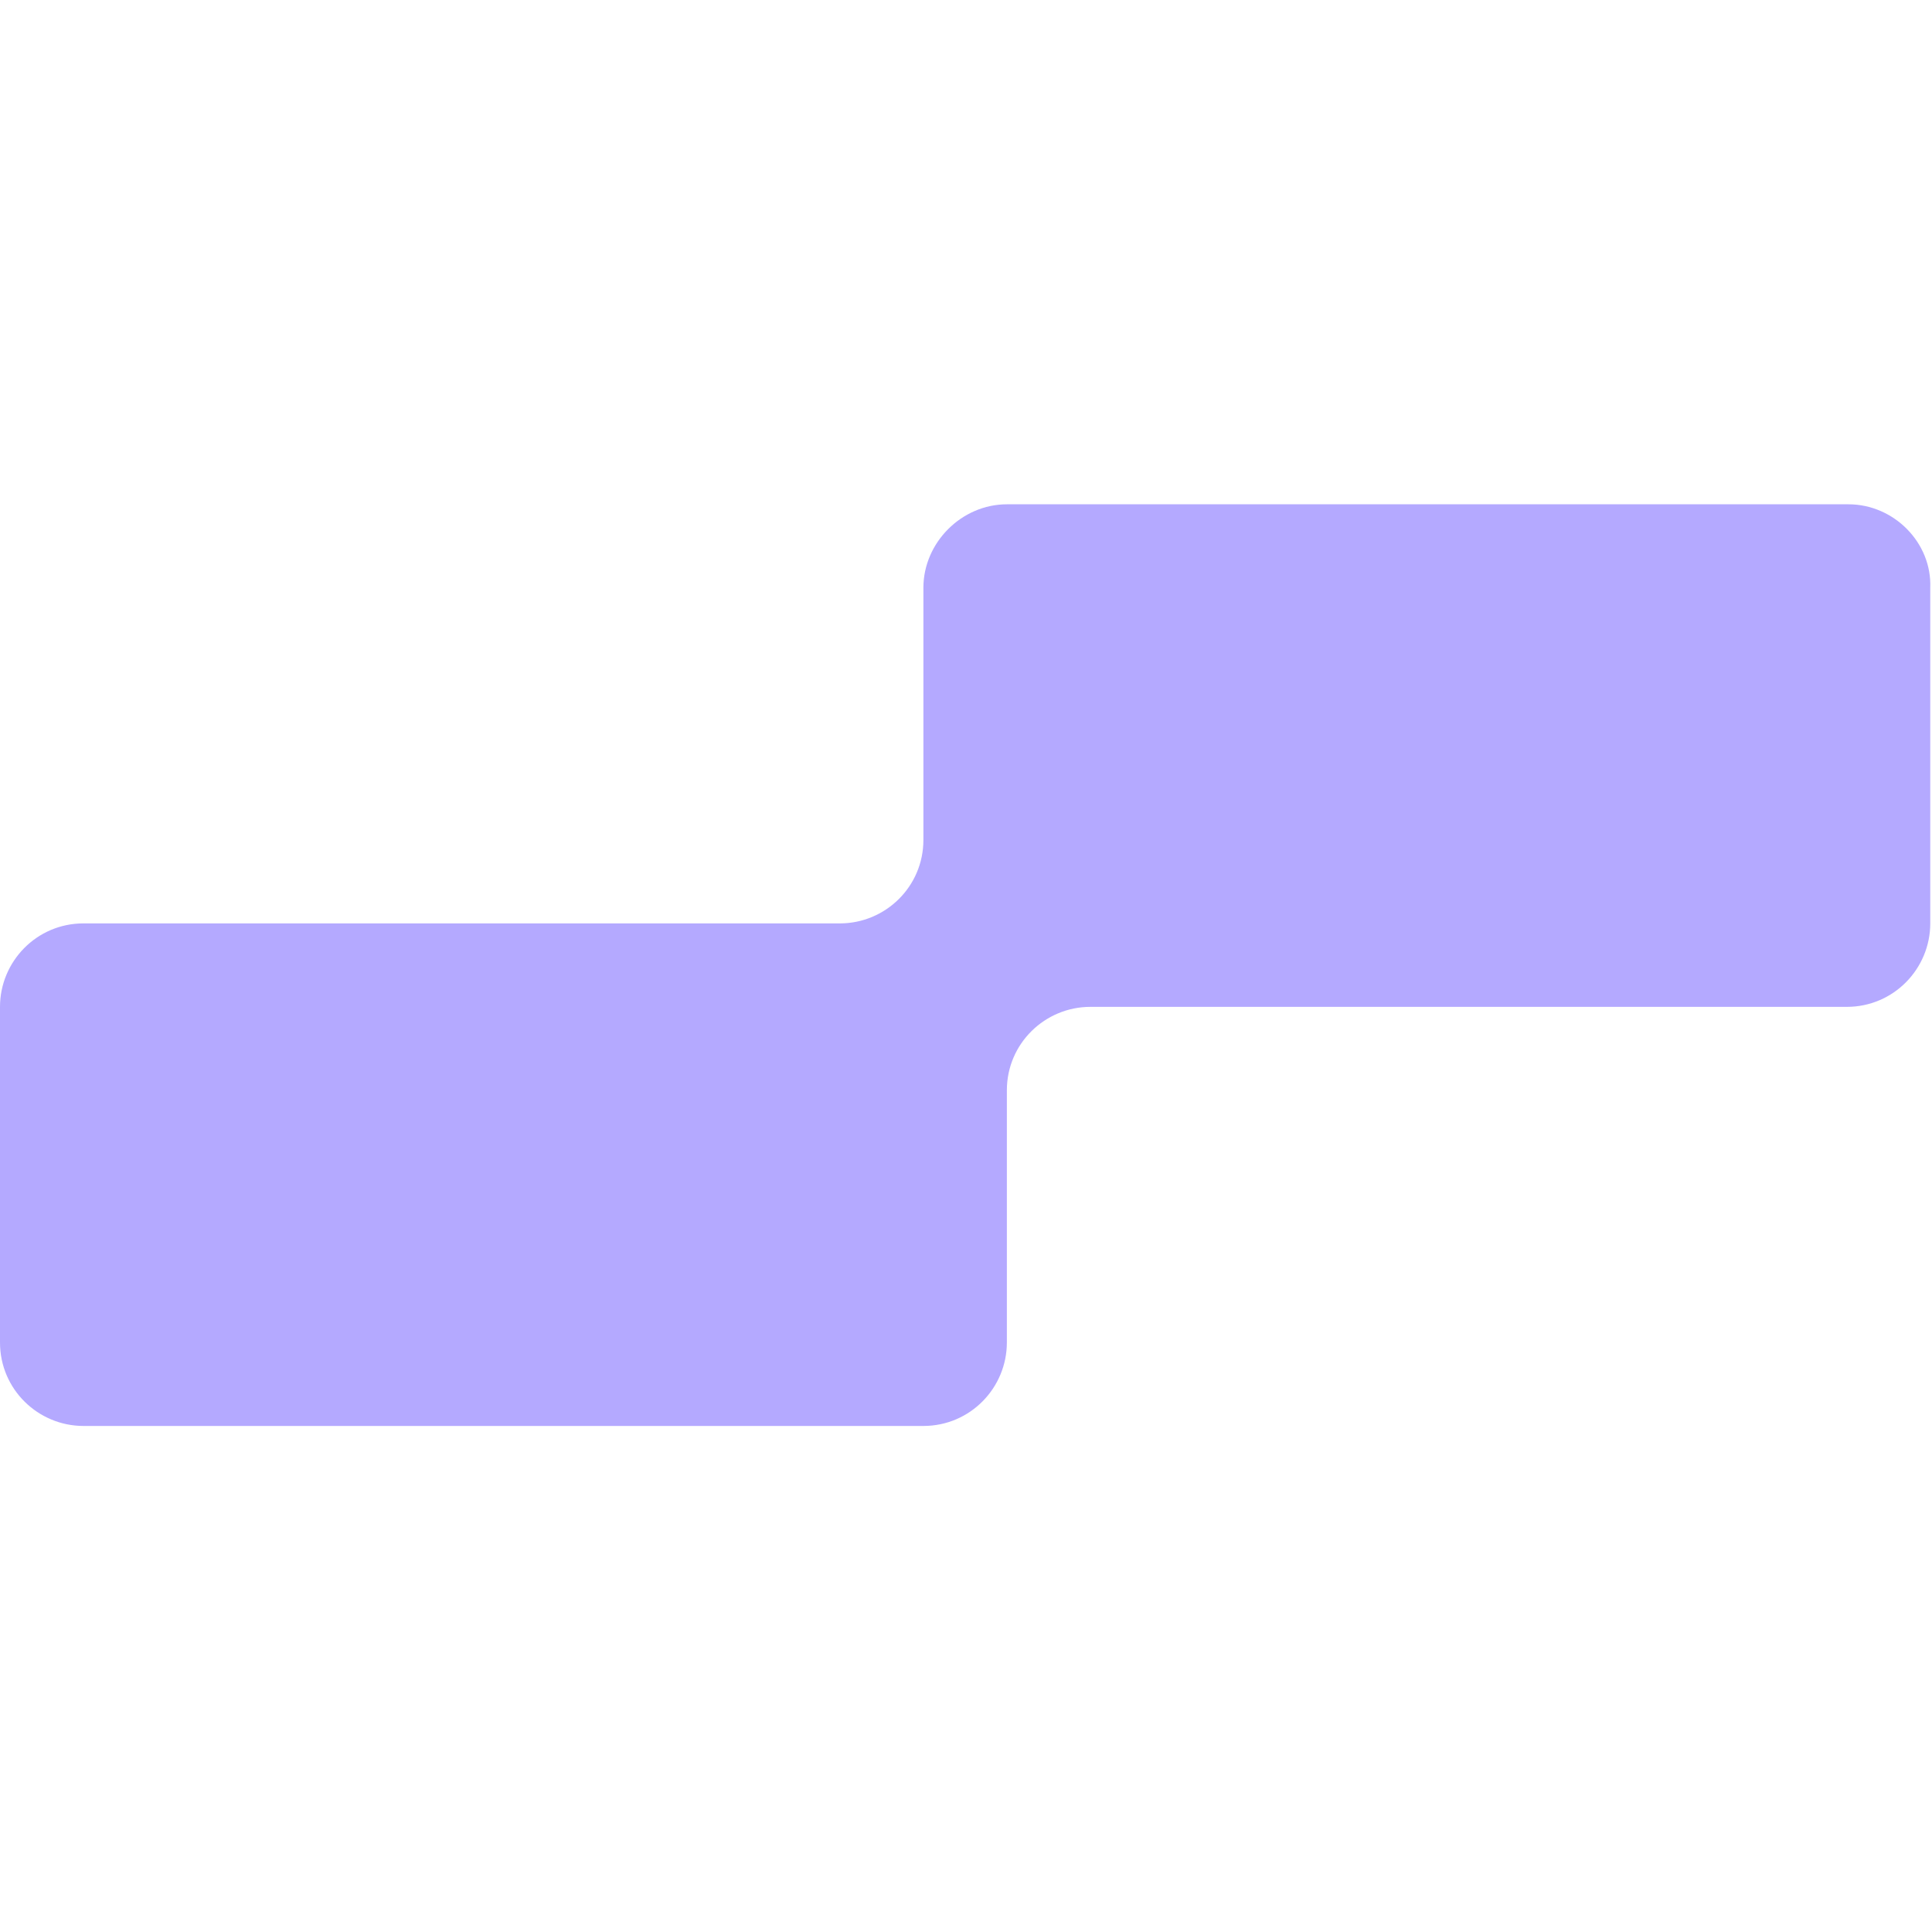
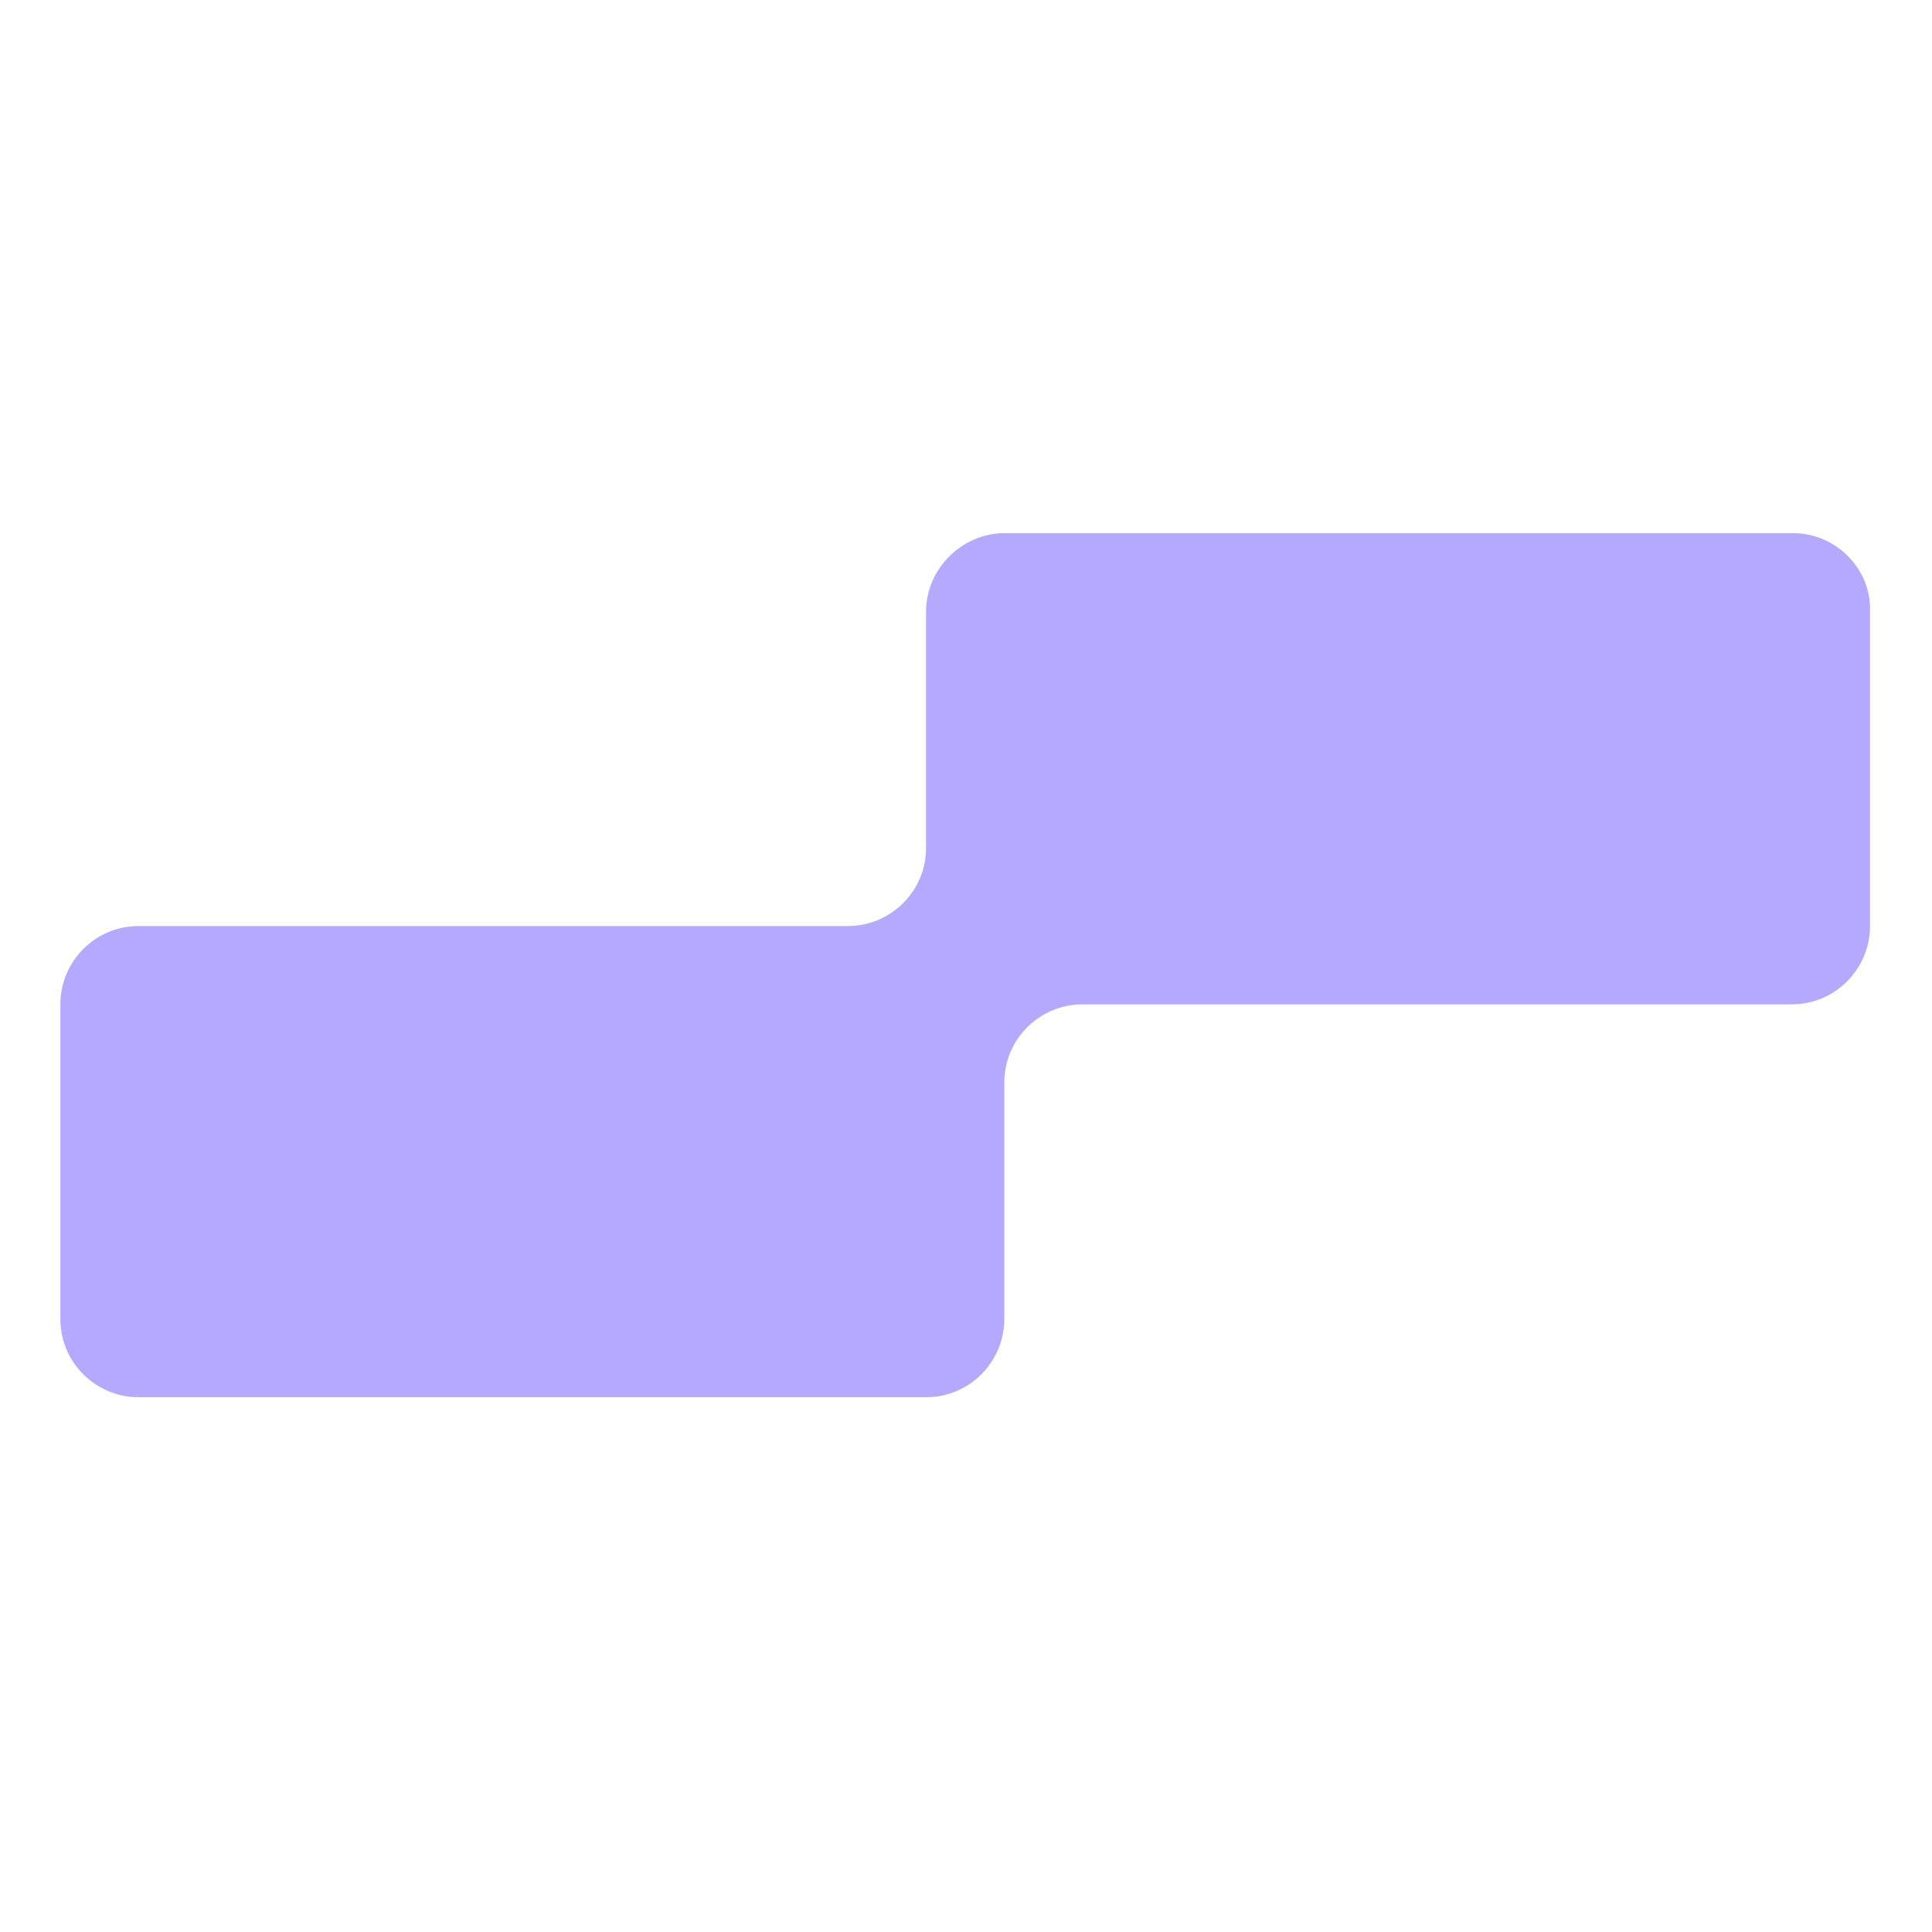
- <svg xmlns="http://www.w3.org/2000/svg" viewBox="0 0 111.1 53.1" width="64" height="64">
-   <path d="M106.2,0h-48.3C55.3,0,53.1,2.2,53.1,4.8v14.5c0,2.7-2.2,4.8-4.8,4.8H4.8c-2.7,0-4.8,2.2-4.8,4.8v19.3c0,2.7,2.2,4.8,4.8,4.8h48.3c2.7,0,4.8-2.2,4.8-4.8v-14.5c0-2.7,2.2-4.8,4.8-4.8h43.5c2.7,0,4.8-2.2,4.8-4.8V4.8C111.1,2.2,108.9,0,106.3,0h0Z" fill="#b4a9ff" />
+ <svg xmlns="http://www.w3.org/2000/svg" viewBox="0 0 64 64" width="64" height="64">
+   <g transform="translate(2, 2)">
+     <svg viewBox="0 0 111.1 53.1" width="60" height="60">
+       <path d="M106.2,0h-48.3C55.3,0,53.1,2.2,53.1,4.8v14.5c0,2.7-2.2,4.8-4.8,4.8H4.8c-2.7,0-4.8,2.2-4.8,4.8v19.3c0,2.7,2.2,4.8,4.8,4.8h48.3c2.7,0,4.8-2.2,4.8-4.8v-14.5c0-2.7,2.2-4.8,4.8-4.8h43.5c2.7,0,4.8-2.2,4.8-4.8V4.8C111.1,2.2,108.9,0,106.3,0h0Z" fill="#b4a9ff" />
+     </svg>
+   </g>
</svg>
